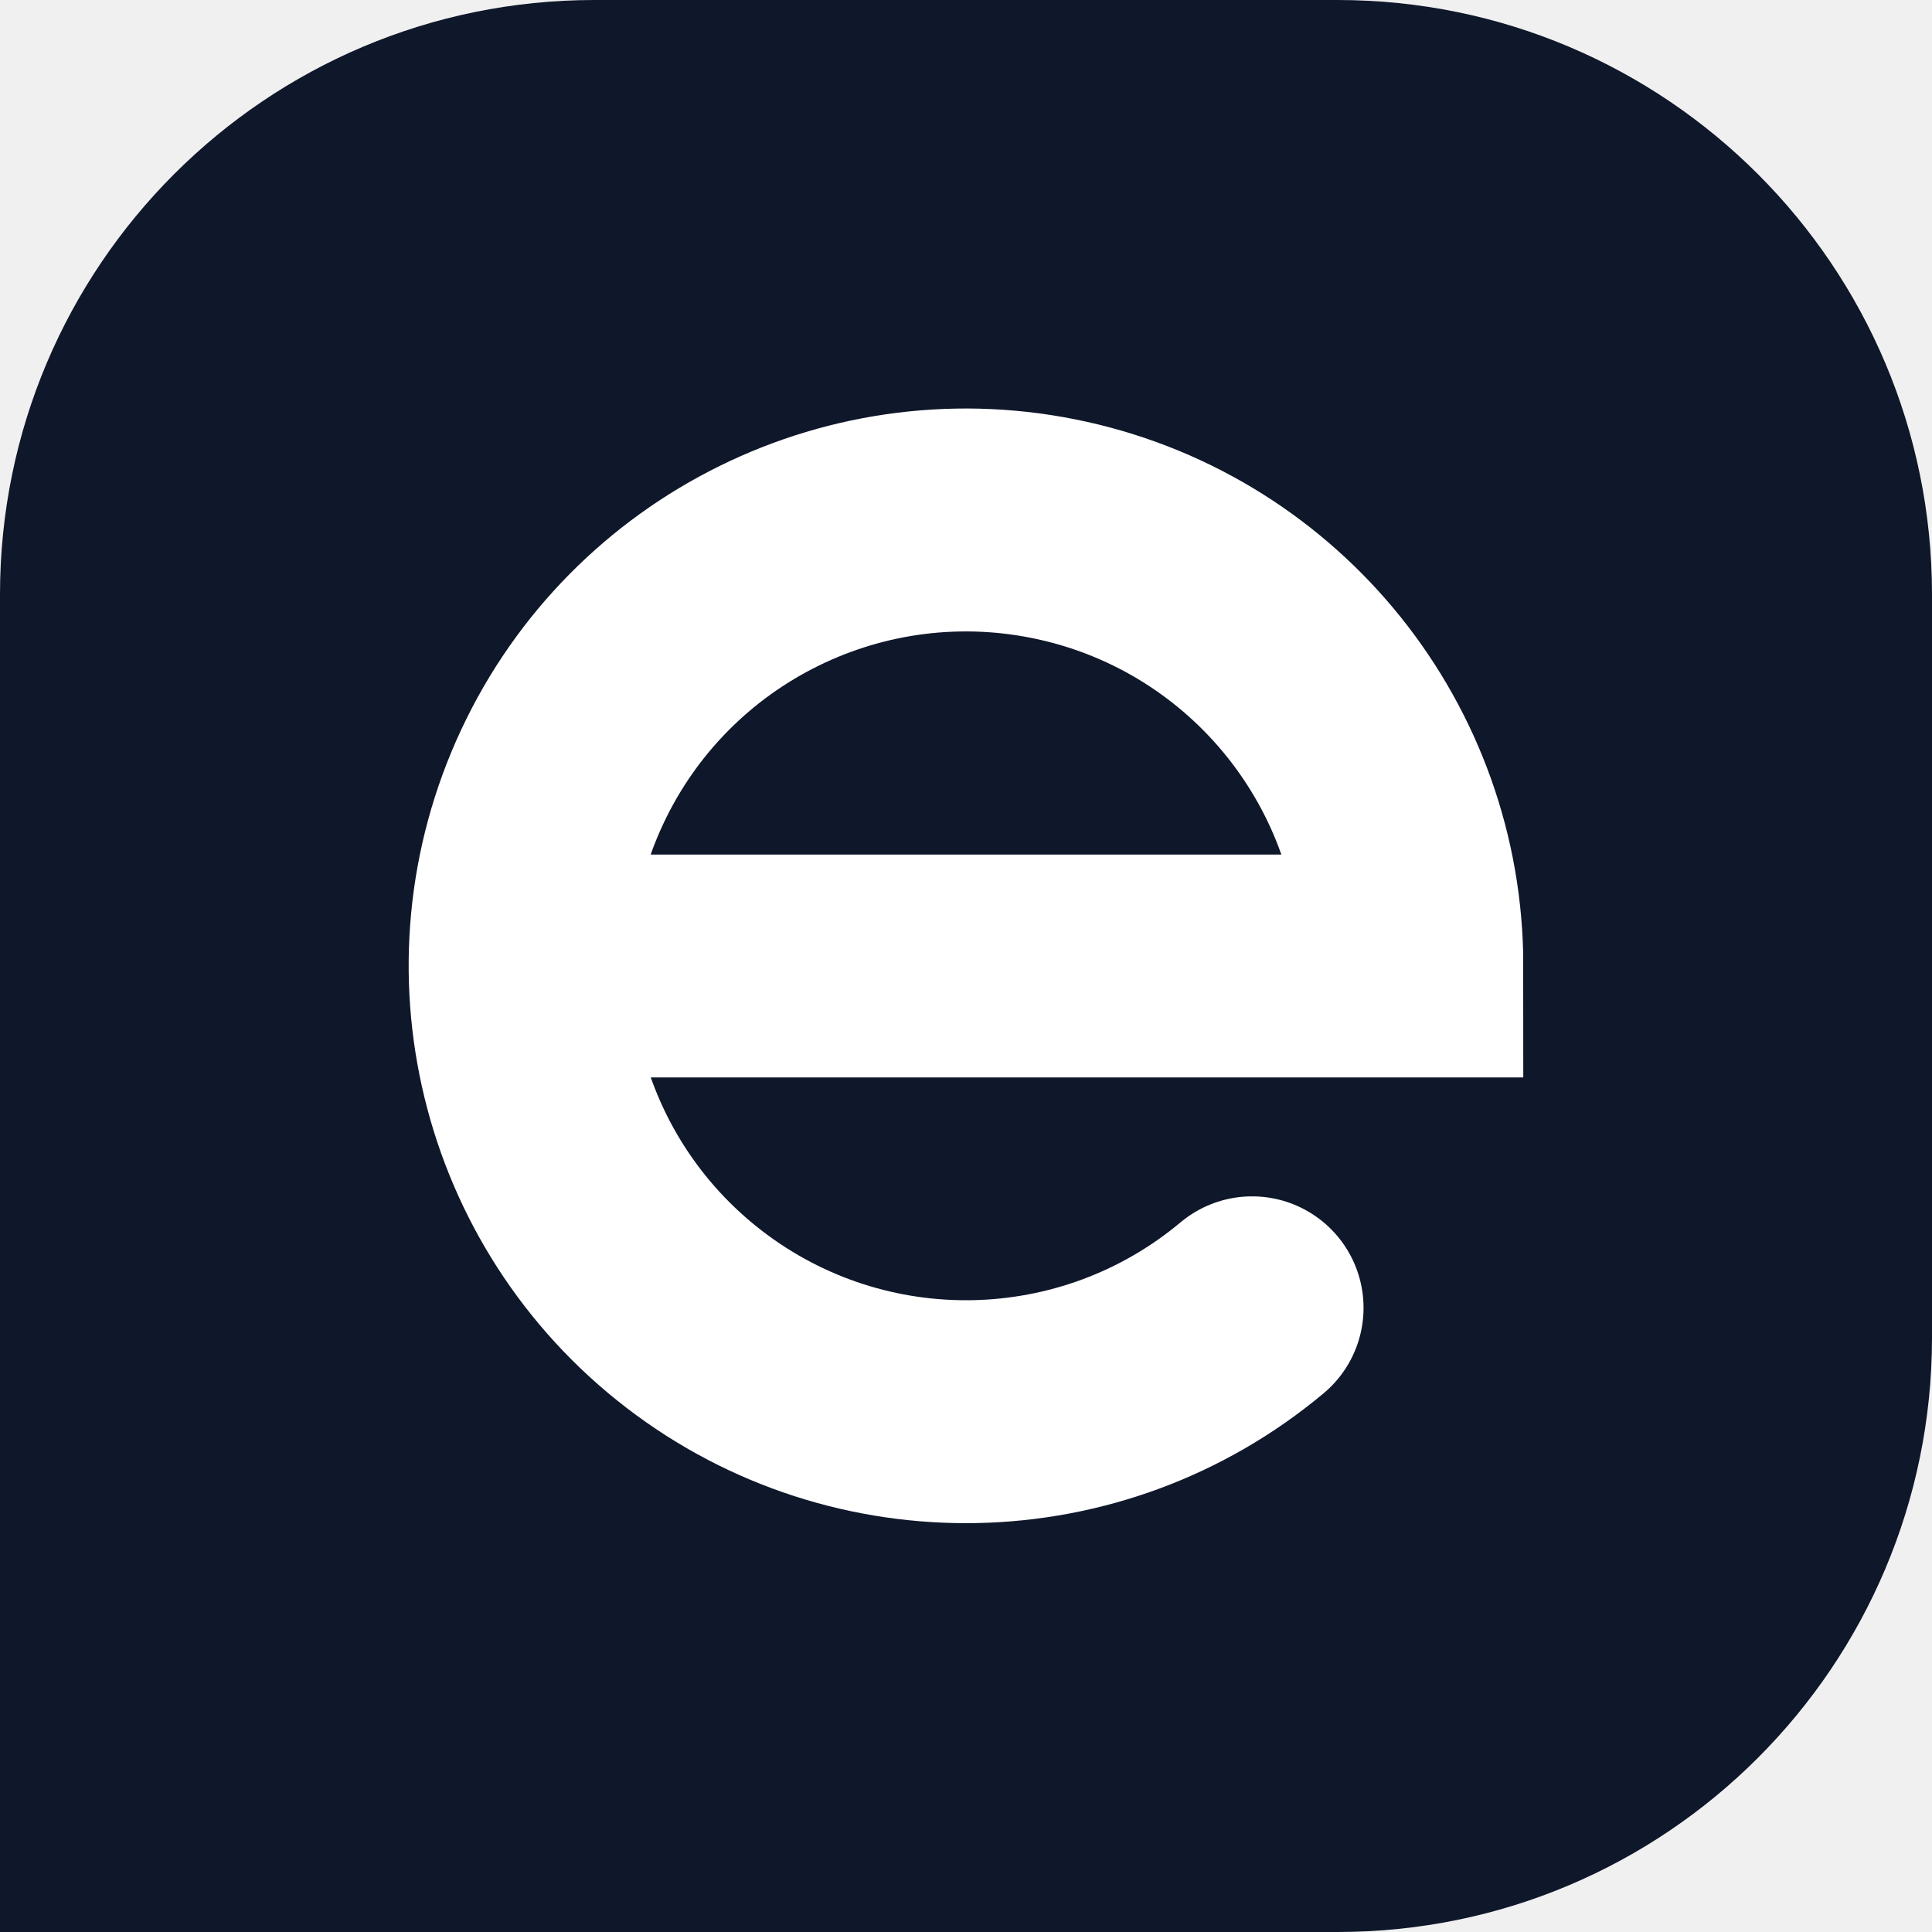
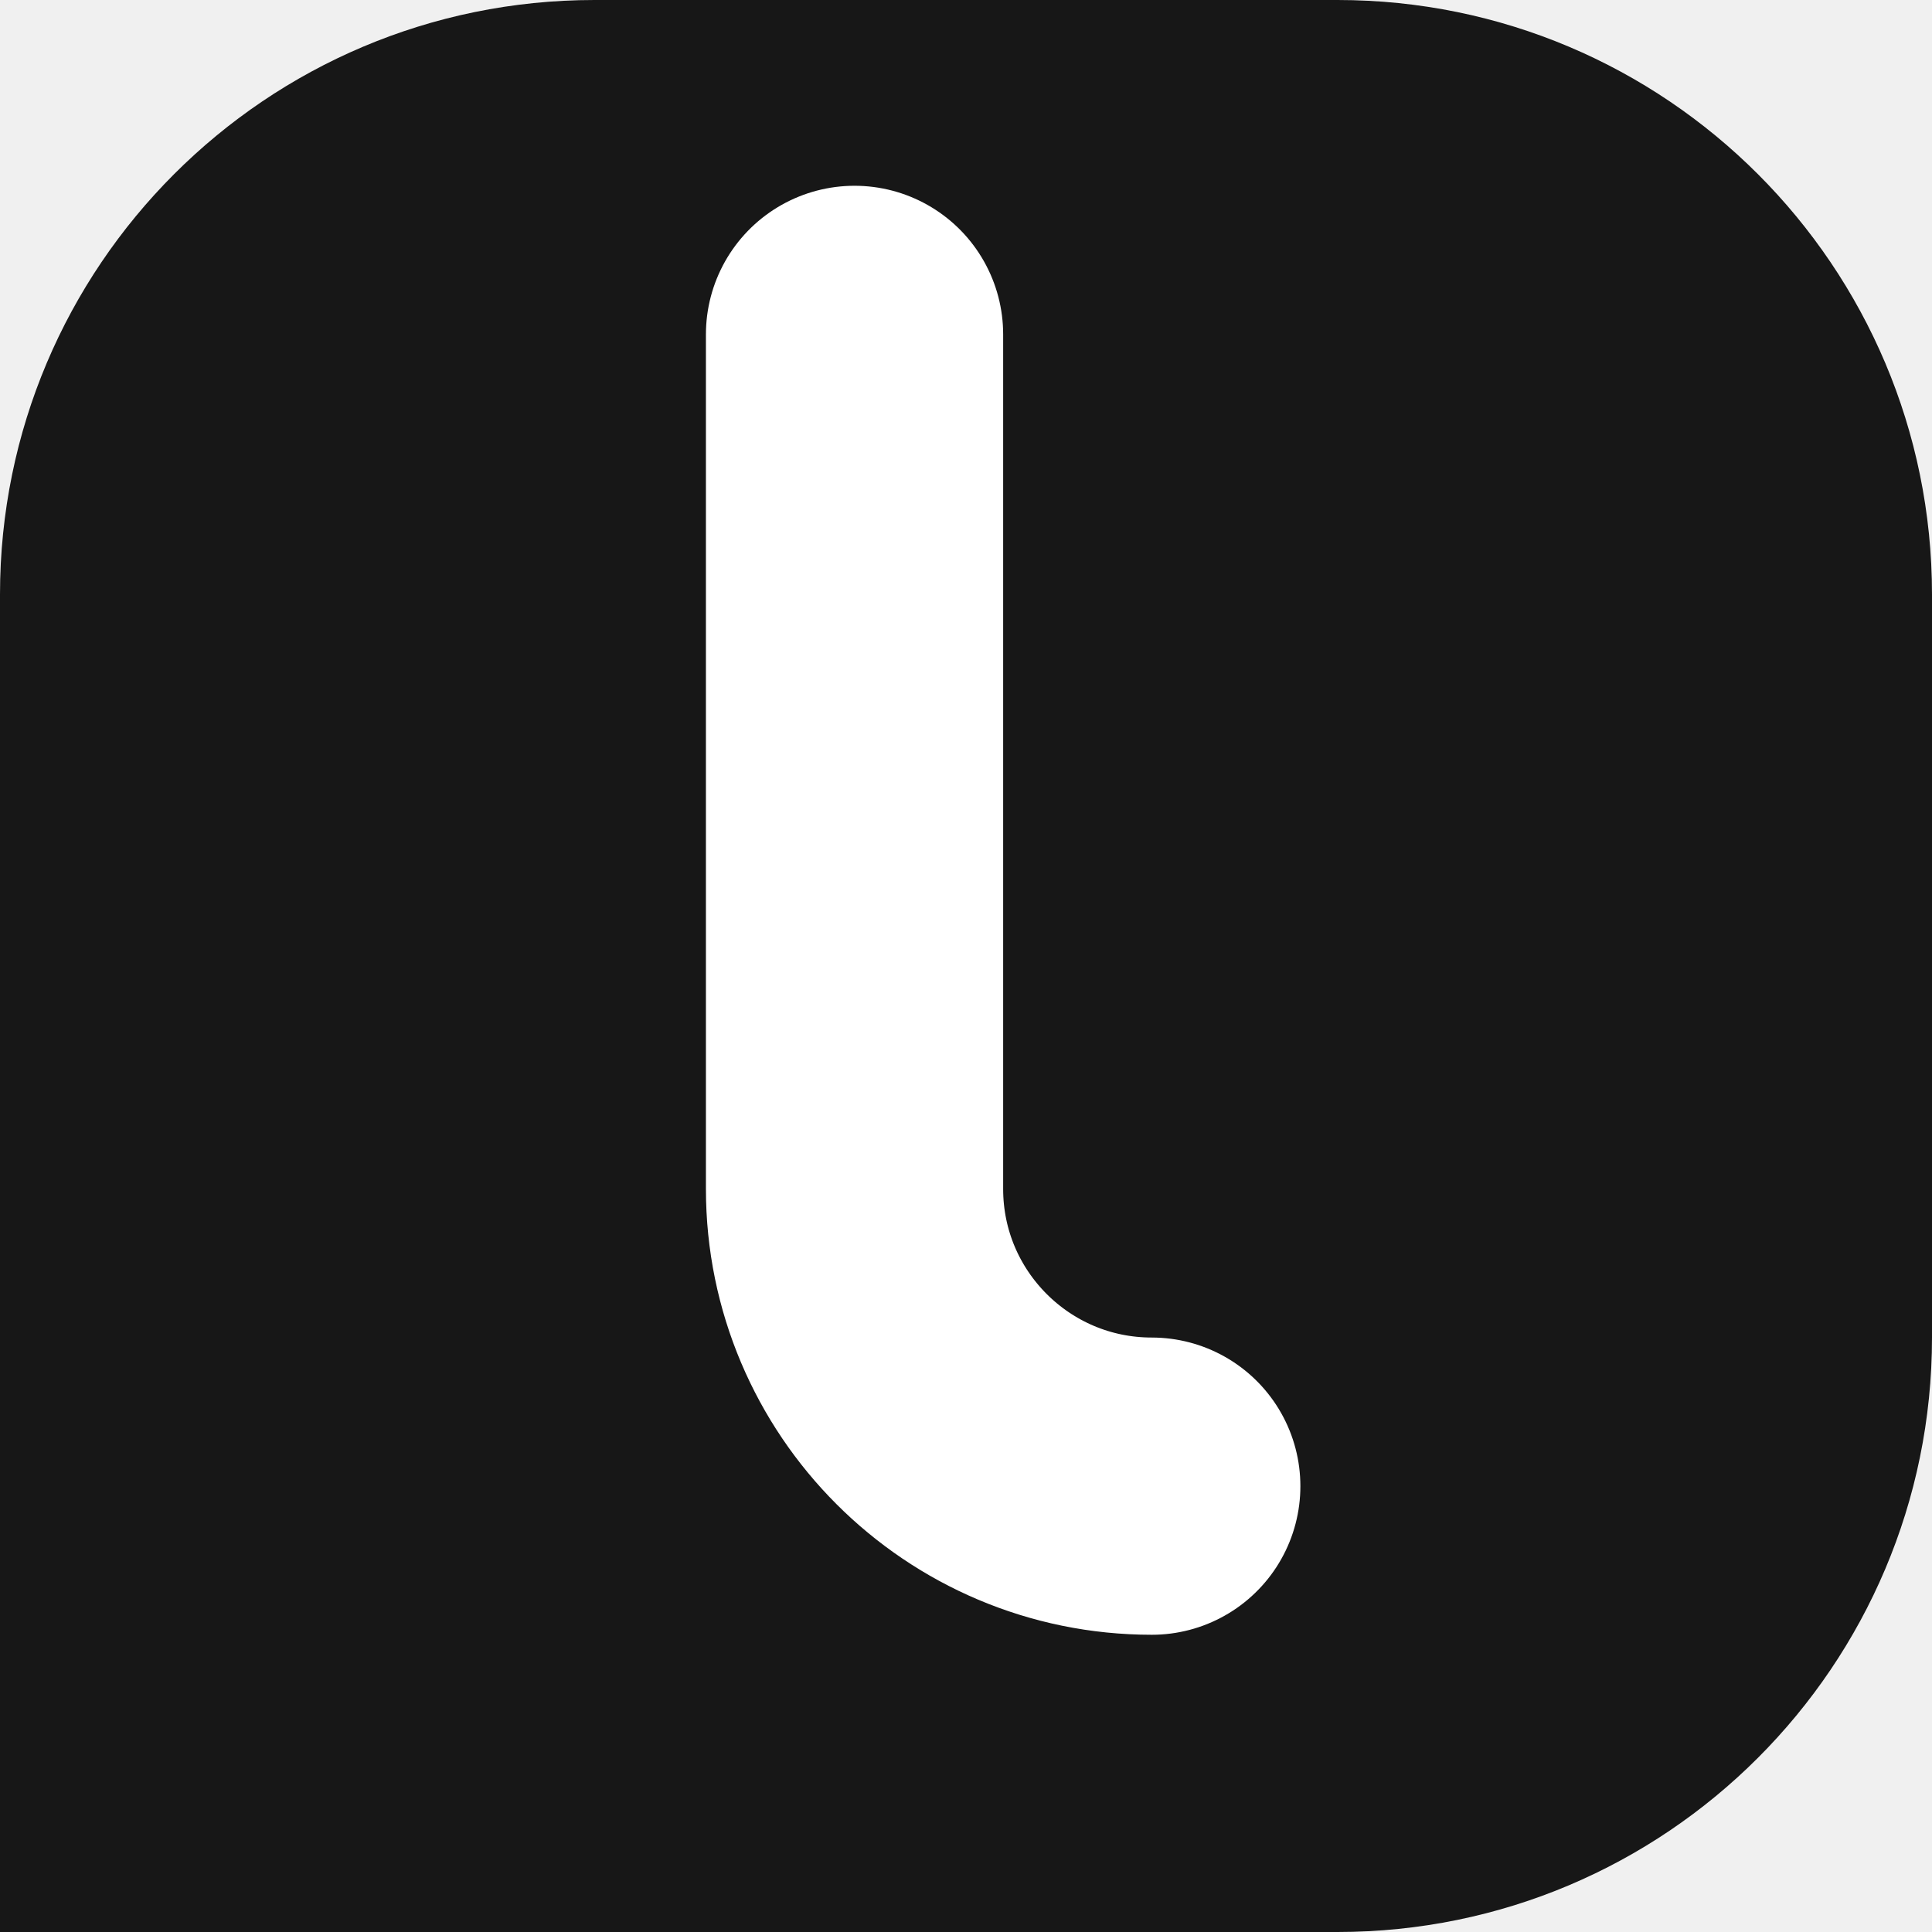
- <svg xmlns="http://www.w3.org/2000/svg" viewBox="6 6 52 52" role="img" aria-label="eesti.chat">
-   <path d="M6 58V22A16 16 0 0 1 22 6h20a16 16 0 0 1 16 16v20a16 16 0 0 1-16 16Z" fill="#0F172A" />
-   <path d="M20 32h24a12 12 0 1 0-4.3 9.2" fill="none" stroke="#FFFFFF" stroke-width="6" stroke-linecap="round" />
+ <svg xmlns="http://www.w3.org/2000/svg" viewBox="6 6 52 52" role="img" aria-label="lietuva.chat">
+   <path d="M6 58V22A16 16 0 0 1 22 6h20a16 16 0 0 1 16 16v20a16 16 0 0 1-16 16Z" fill="#171717" />
+   <path d="M29 15v23a8 8 0 0 0 8 8" fill="none" stroke="#FFFFFF" stroke-width="8" stroke-linecap="round" />
</svg>
